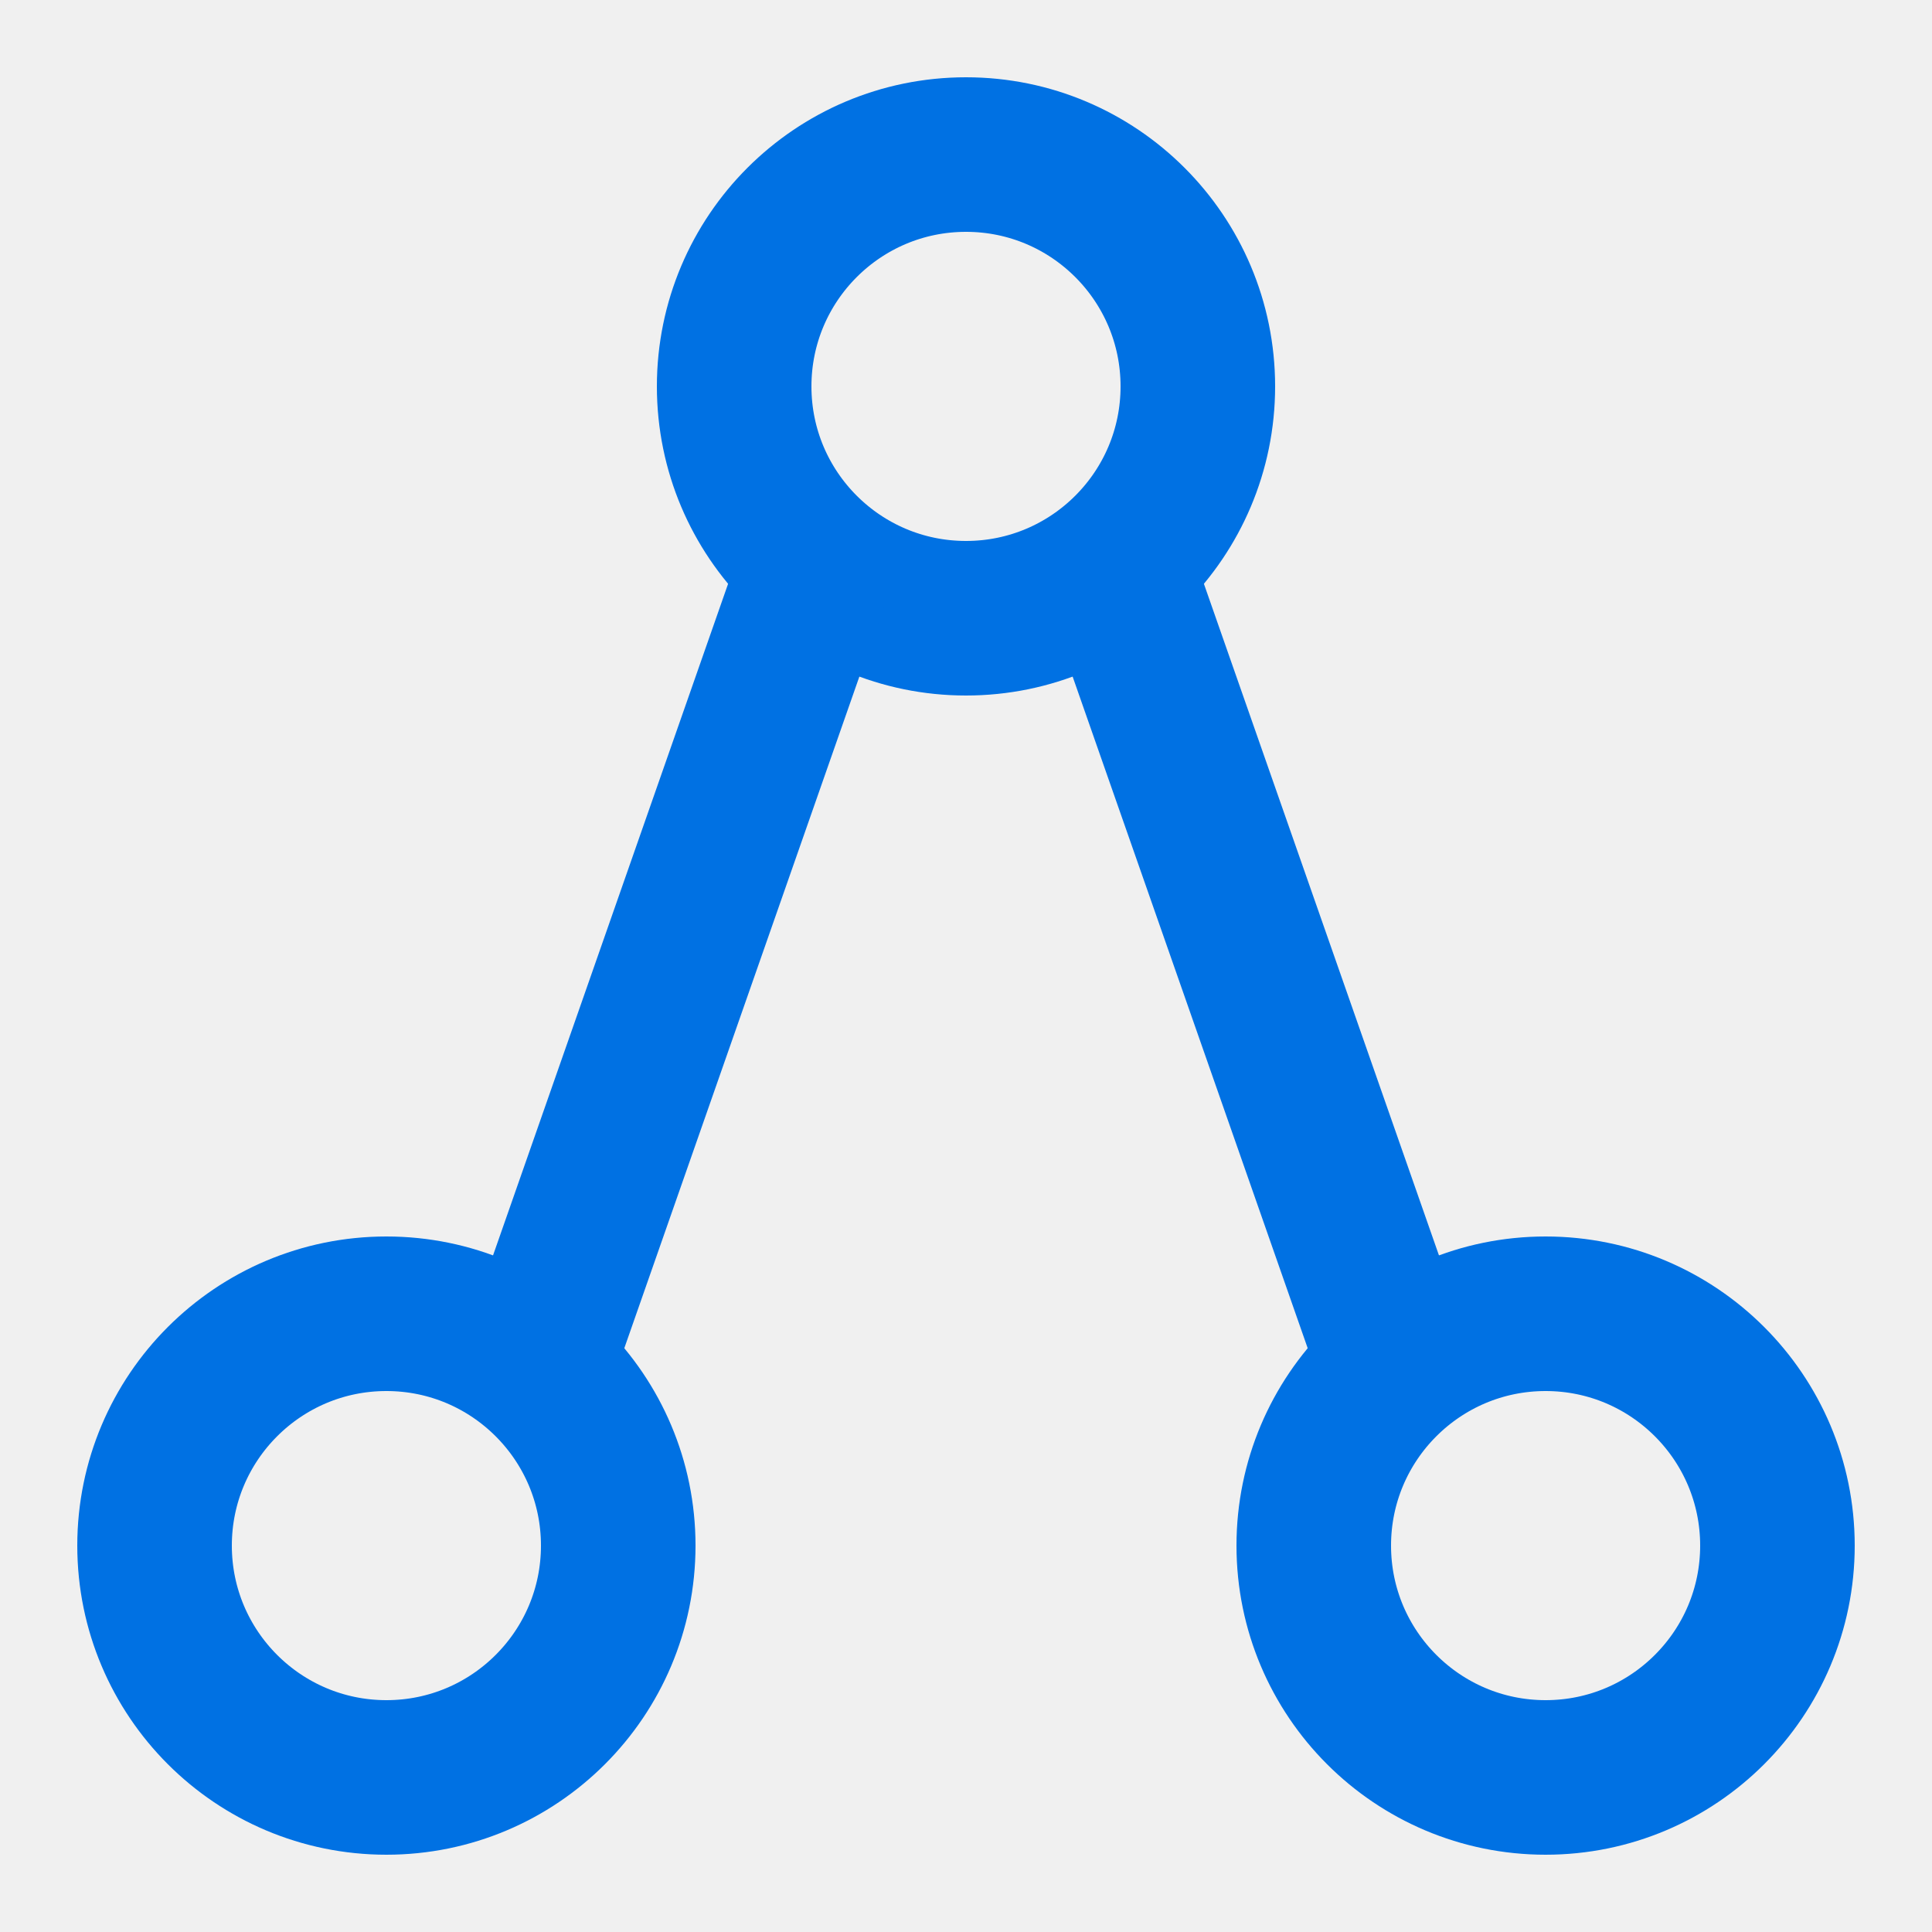
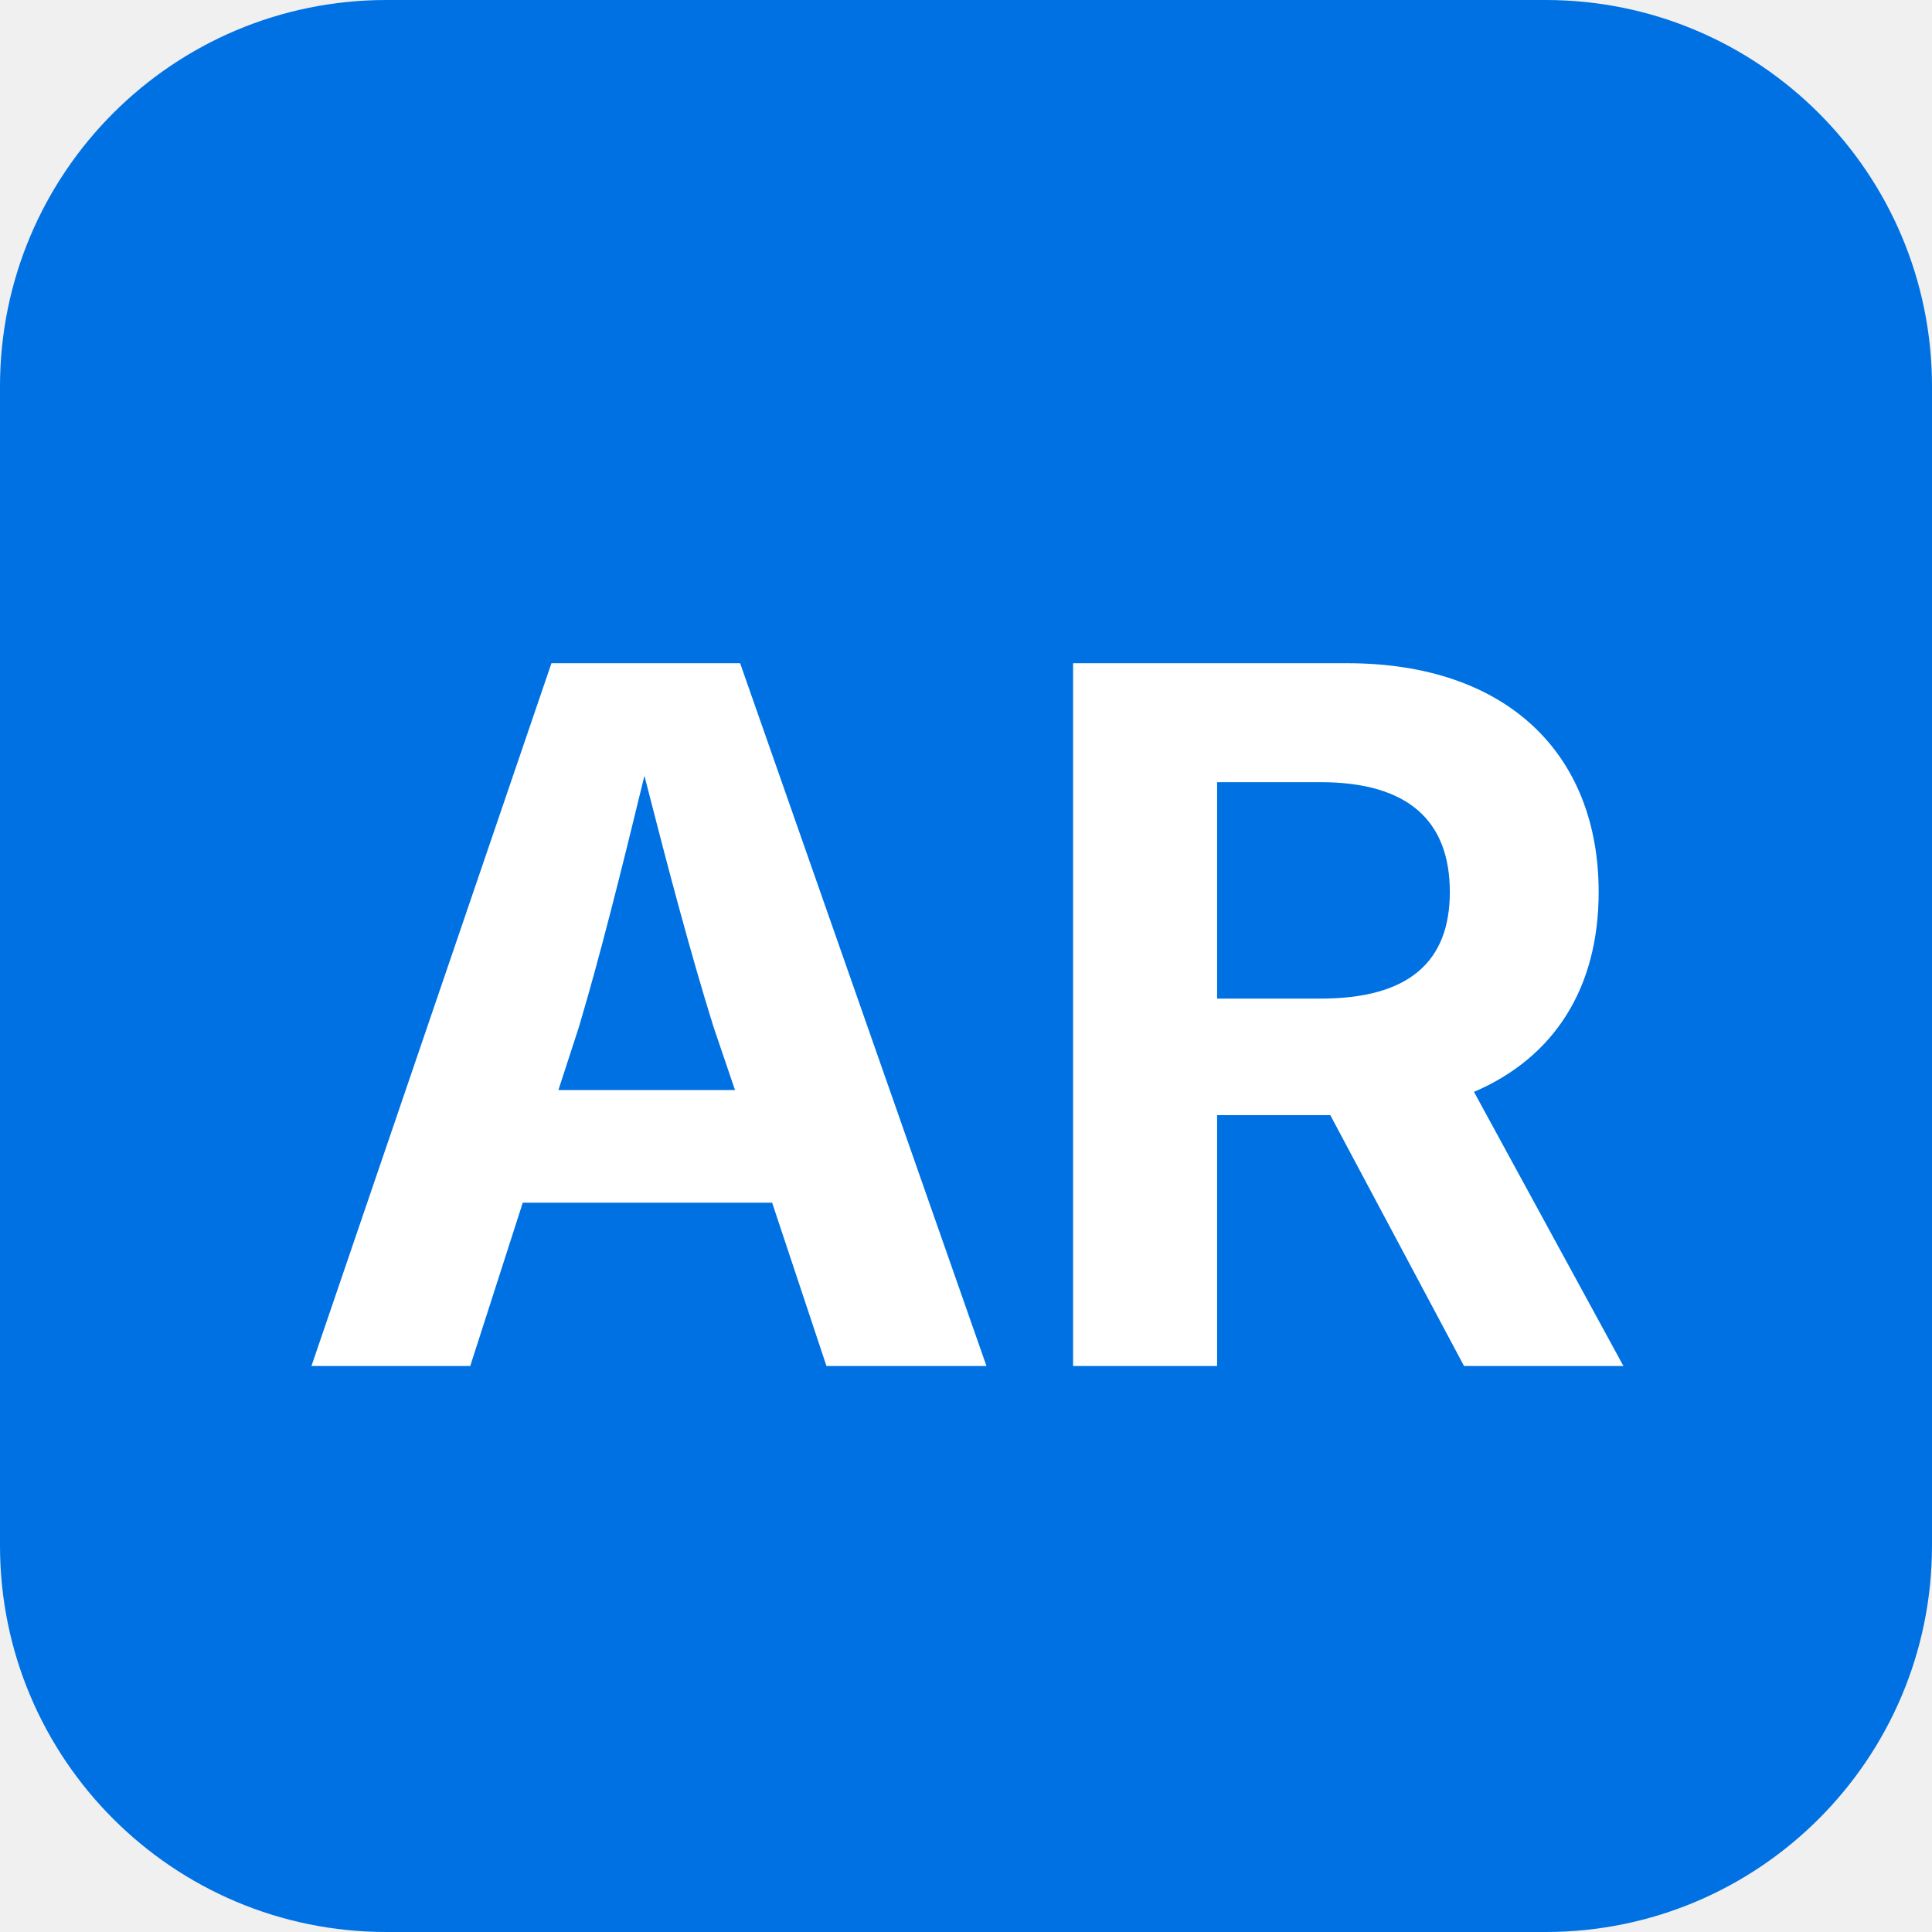
- <svg xmlns="http://www.w3.org/2000/svg" width="32" height="32" viewBox="0 0 100 100" fill="none">
-   <circle cx="50" cy="20" r="12" stroke="#0071e3" stroke-width="8" />
-   <circle cx="20" cy="80" r="12" stroke="#0071e3" stroke-width="8" />
-   <circle cx="80" cy="80" r="12" stroke="#0071e3" stroke-width="8" />
-   <line x1="42" y1="30" x2="28" y2="70" stroke="#0071e3" stroke-width="8" />
-   <line x1="58" y1="30" x2="72" y2="70" stroke="#0071e3" stroke-width="8" />
+ <svg xmlns="http://www.w3.org/2000/svg" width="32" height="32" viewBox="0 0 100 100">
+   <rect width="100" height="100" rx="20" ry="20" fill="#0071e3" />
+   <text x="50" y="52" font-family="Inter, sans-serif" font-size="50" font-weight="700" fill="white" text-anchor="middle" dominant-baseline="middle">
+ AR
+ </text>
</svg>
